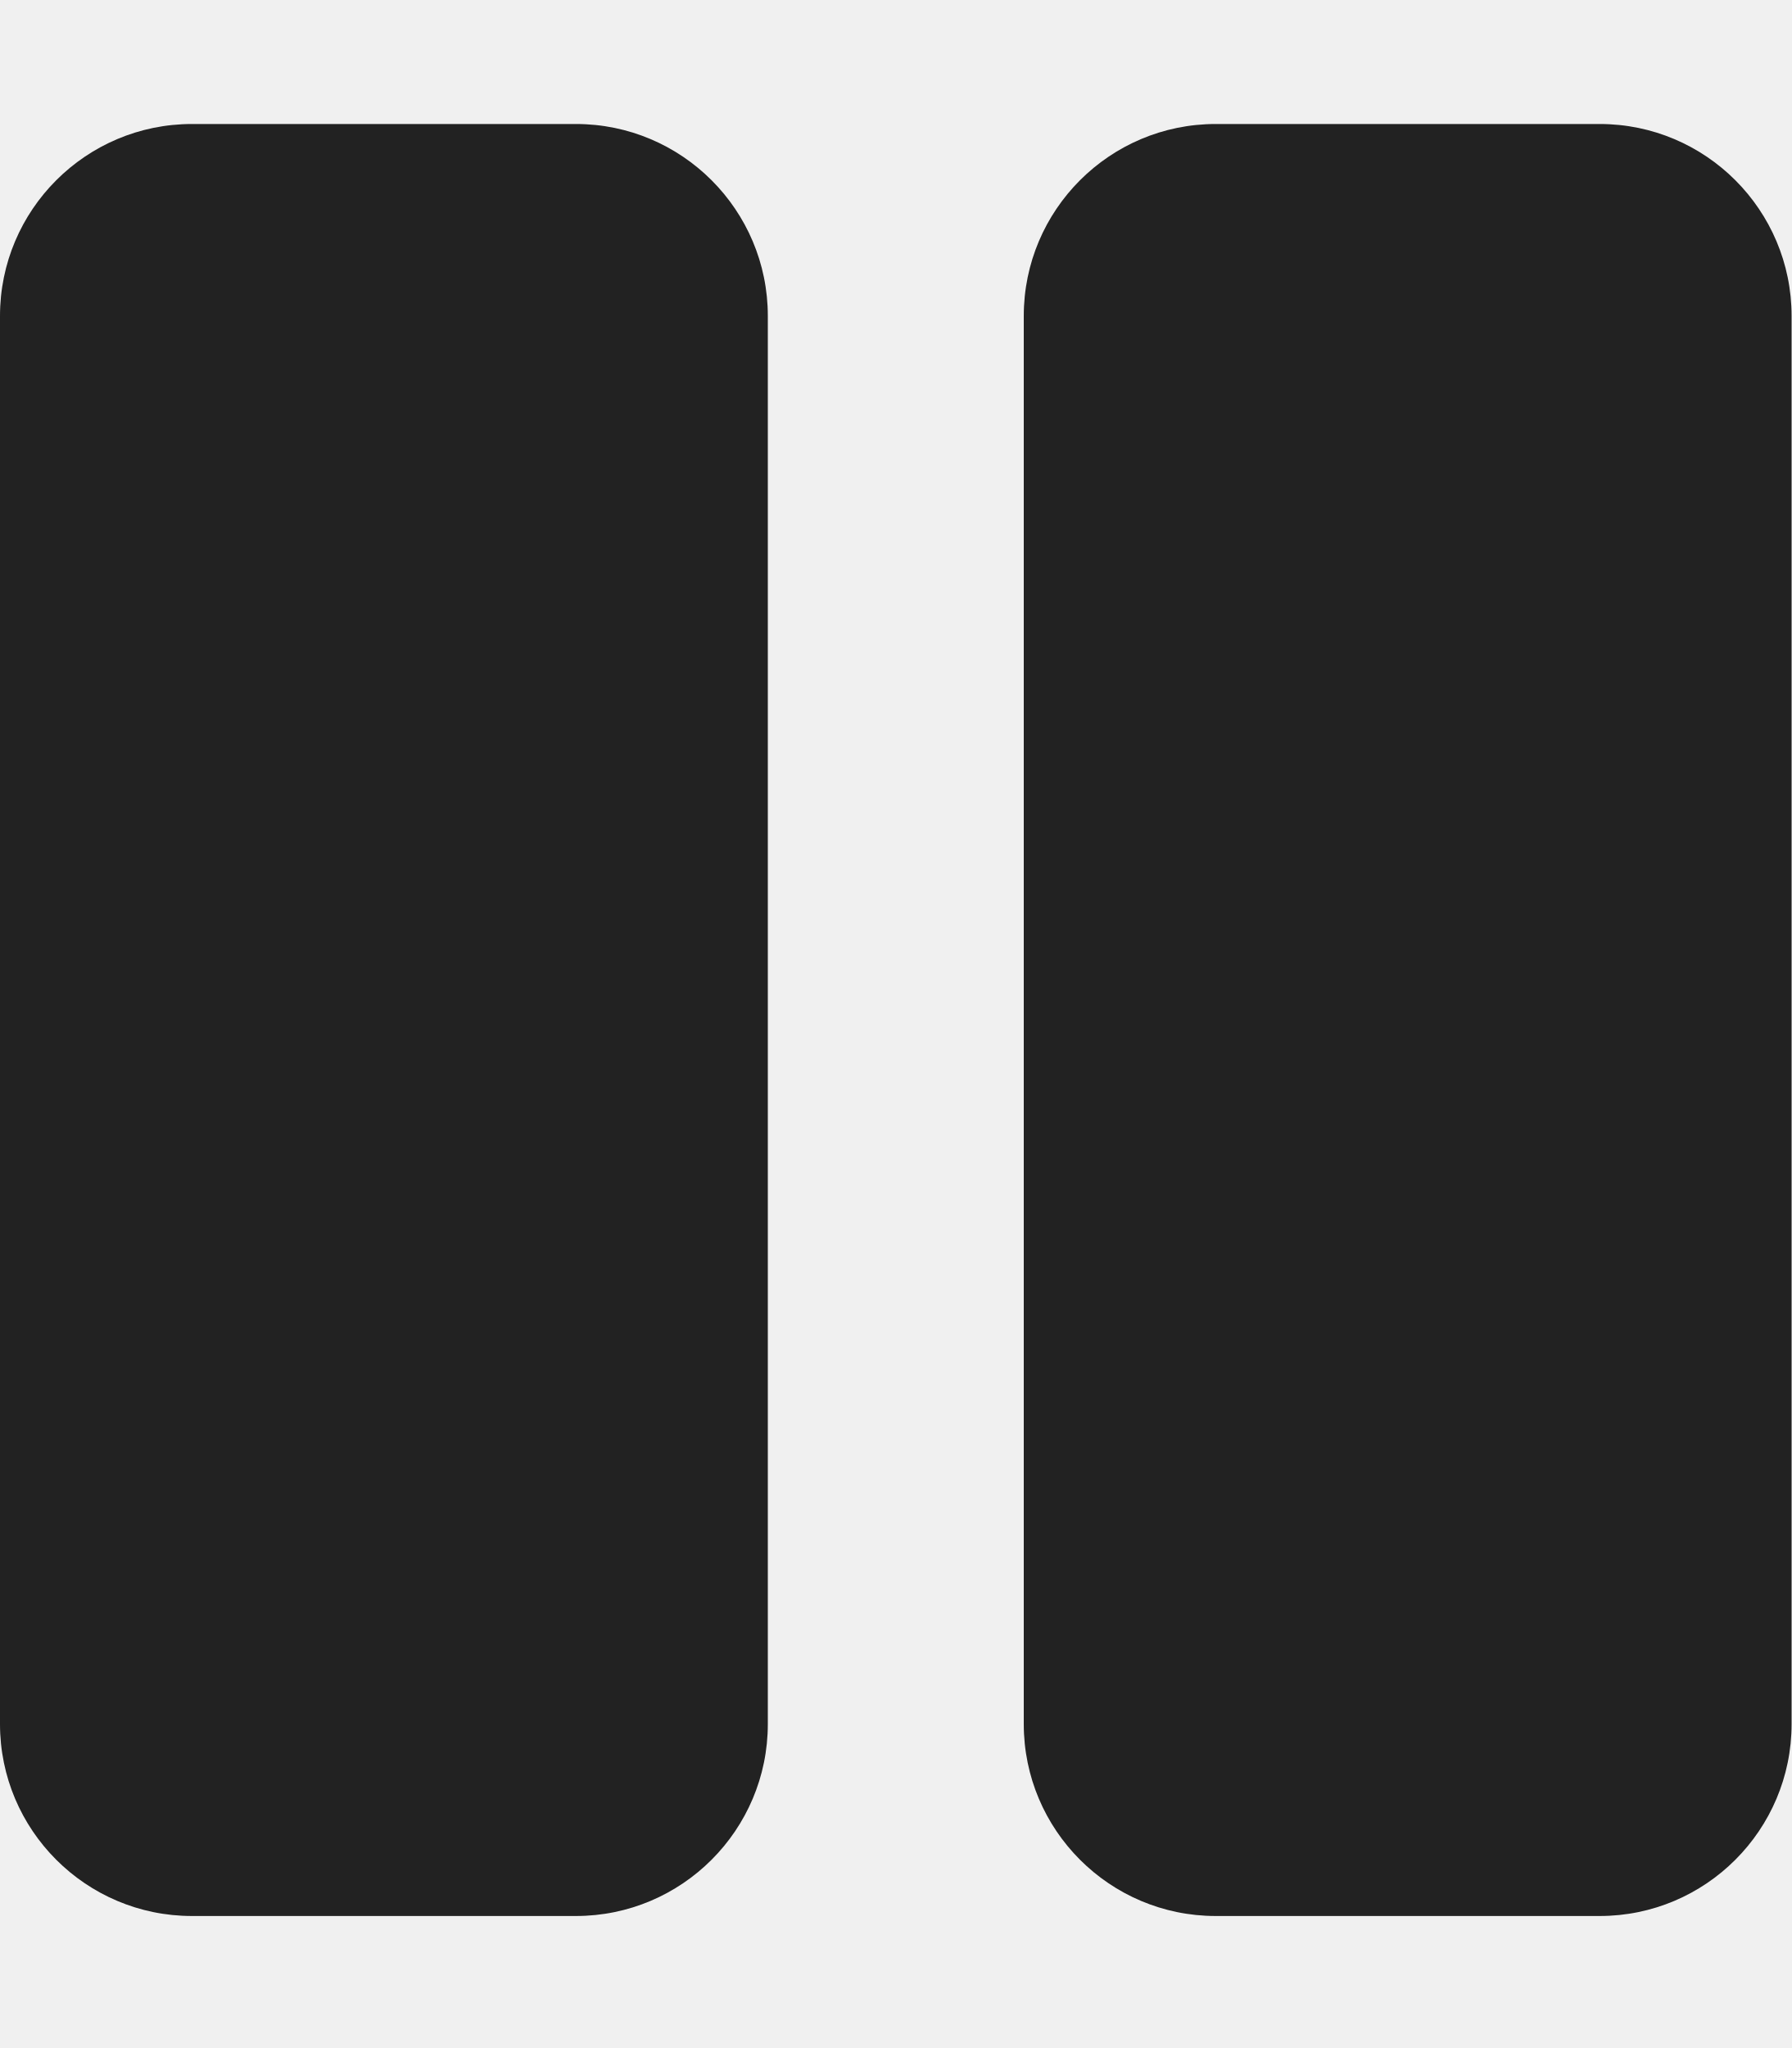
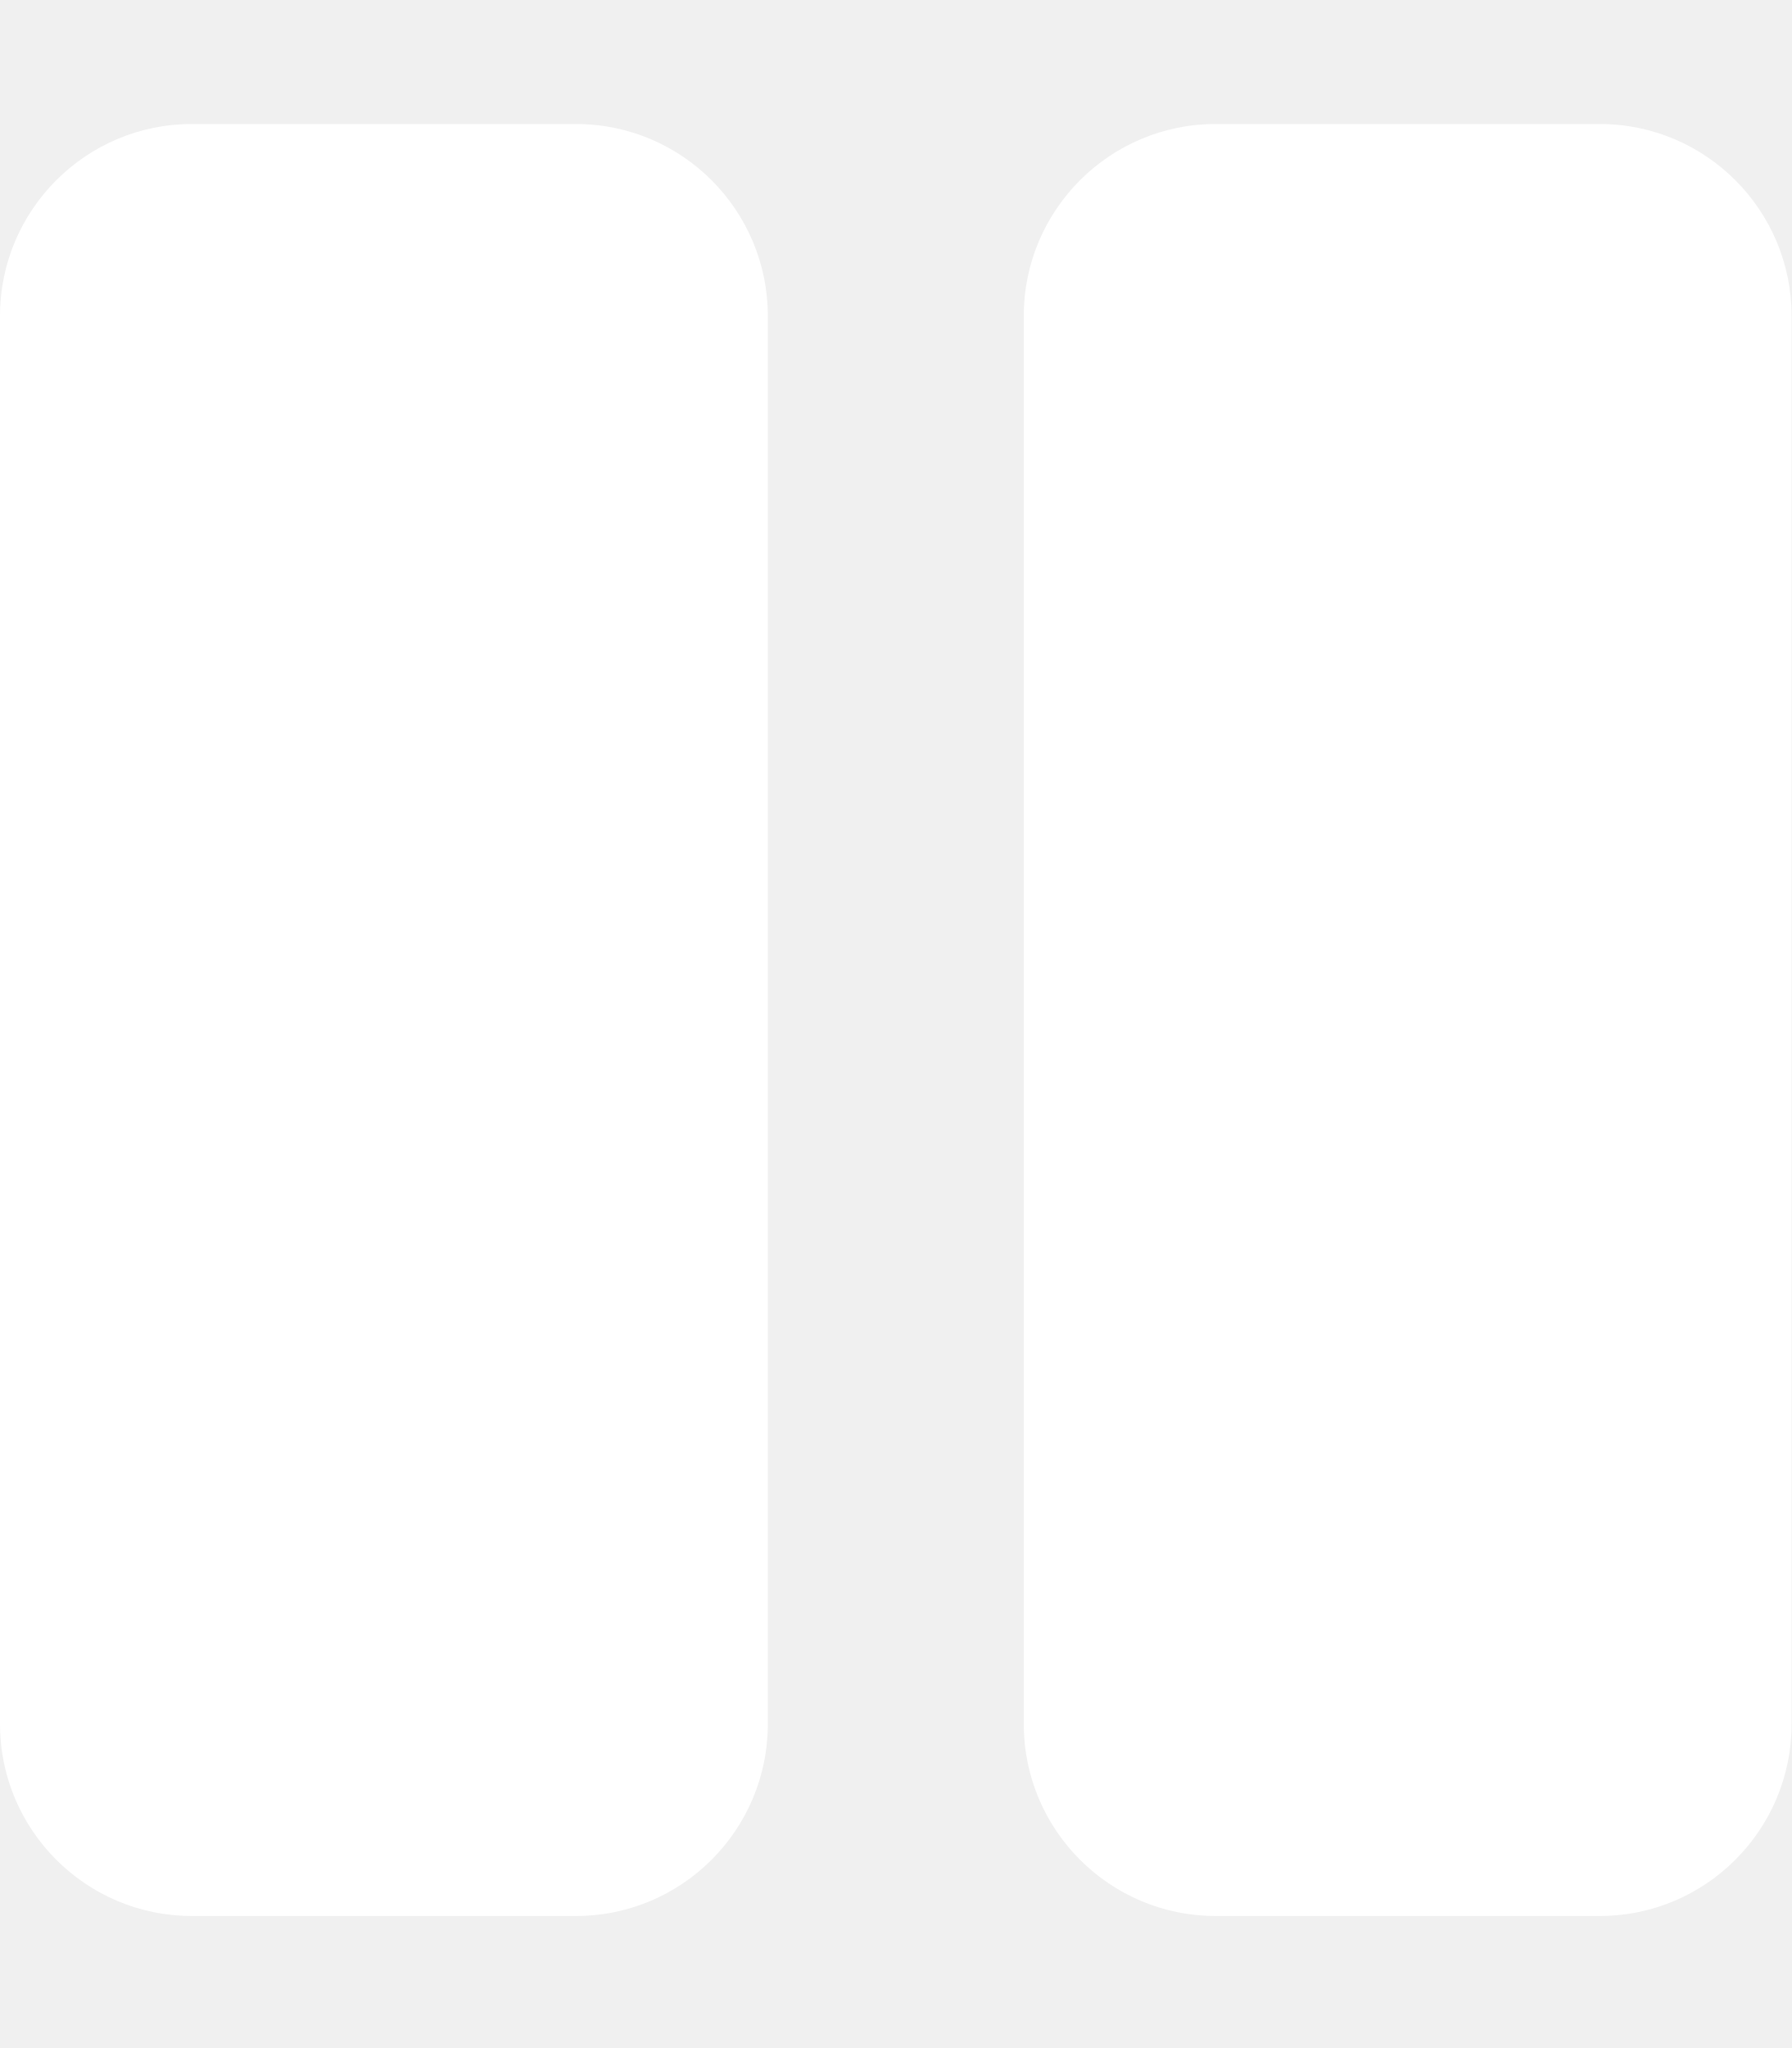
<svg xmlns="http://www.w3.org/2000/svg" viewBox="0 0 448 512">
-   <defs>
-     <style>
-             .cls-1{fill:#222}
-         </style>
-   </defs>
-   <path class="cls-1" d="M144 479H48c-26.5 0-48-21.5-48-48V79c0-26.5 21.5-48 48-48h96c26.5 0 48 21.5 48 48v352c0 26.5-21.5 48-48 48zm304-48V79c0-26.5-21.5-48-48-48h-96c-26.5 0-48 21.5-48 48v352c0 26.5 21.5 48 48 48h96c26.5 0 48-21.5 48-48z" />
+   <path fill="#fff" class="cls-1" d="M144 479H48c-26.5 0-48-21.5-48-48V79c0-26.5 21.5-48 48-48h96c26.5 0 48 21.5 48 48v352c0 26.5-21.5 48-48 48zm304-48V79c0-26.5-21.5-48-48-48h-96c-26.5 0-48 21.5-48 48v352c0 26.5 21.5 48 48 48h96c26.5 0 48-21.5 48-48z" />
</svg>
